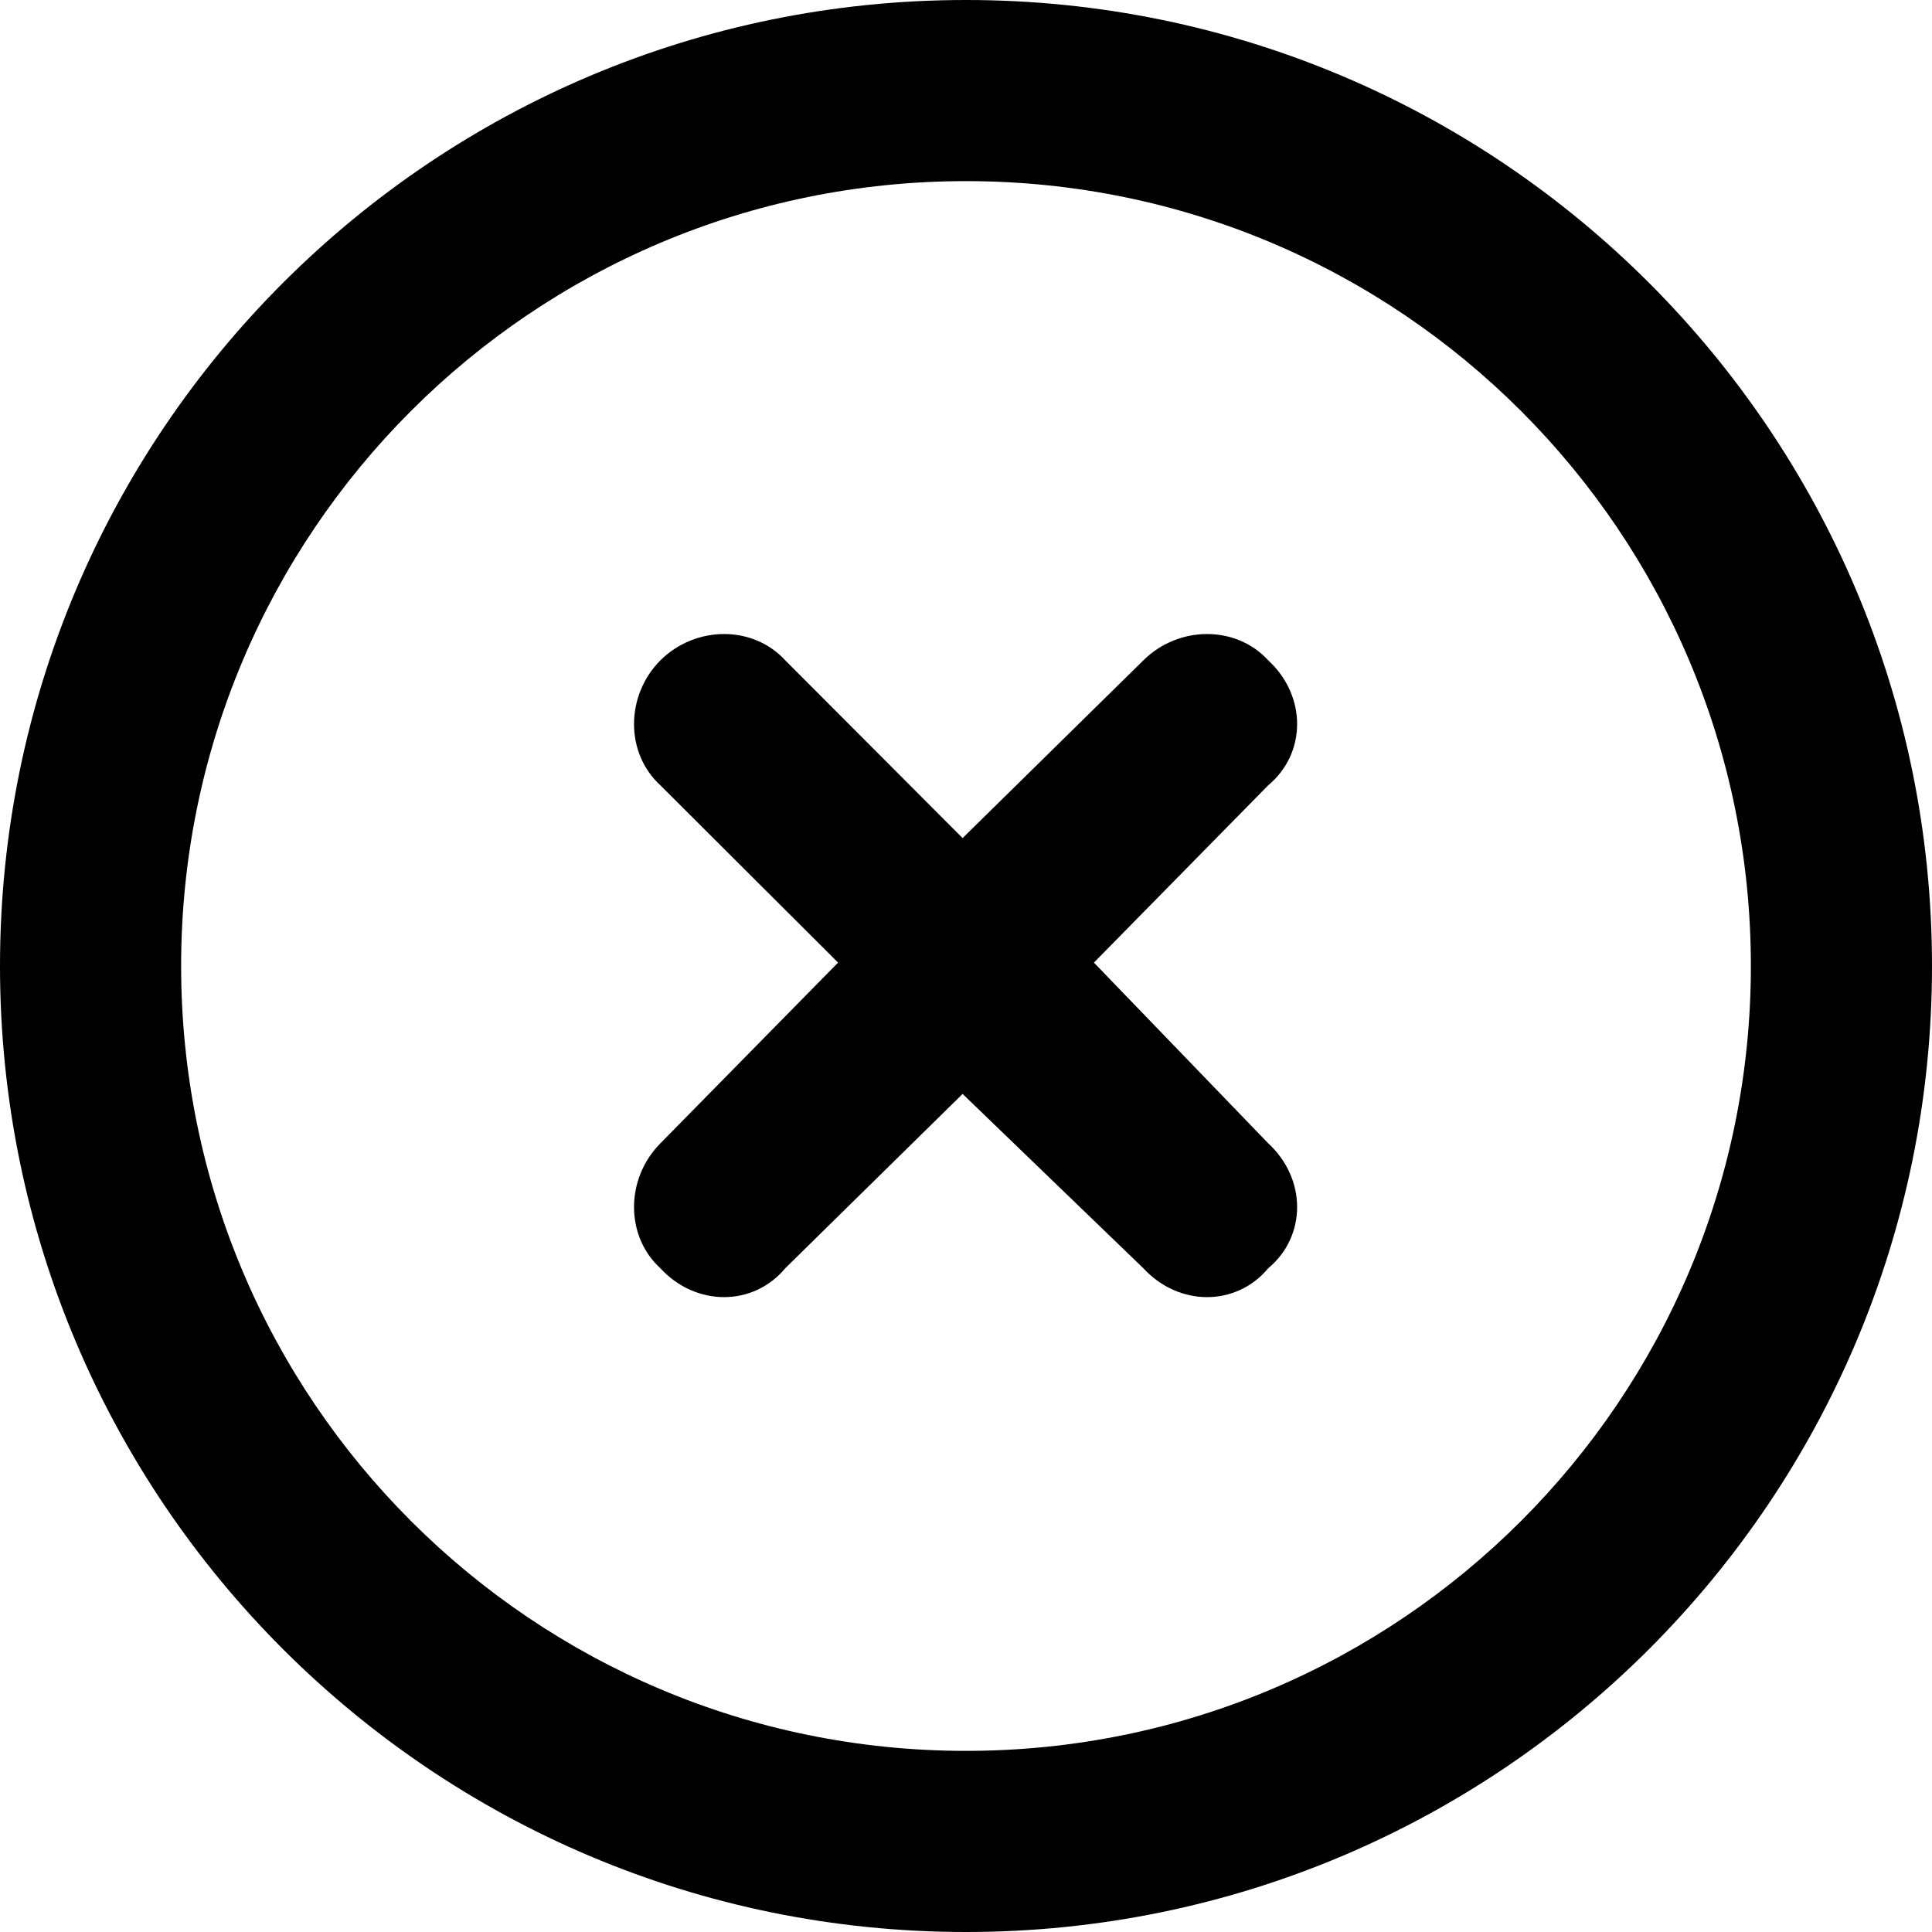
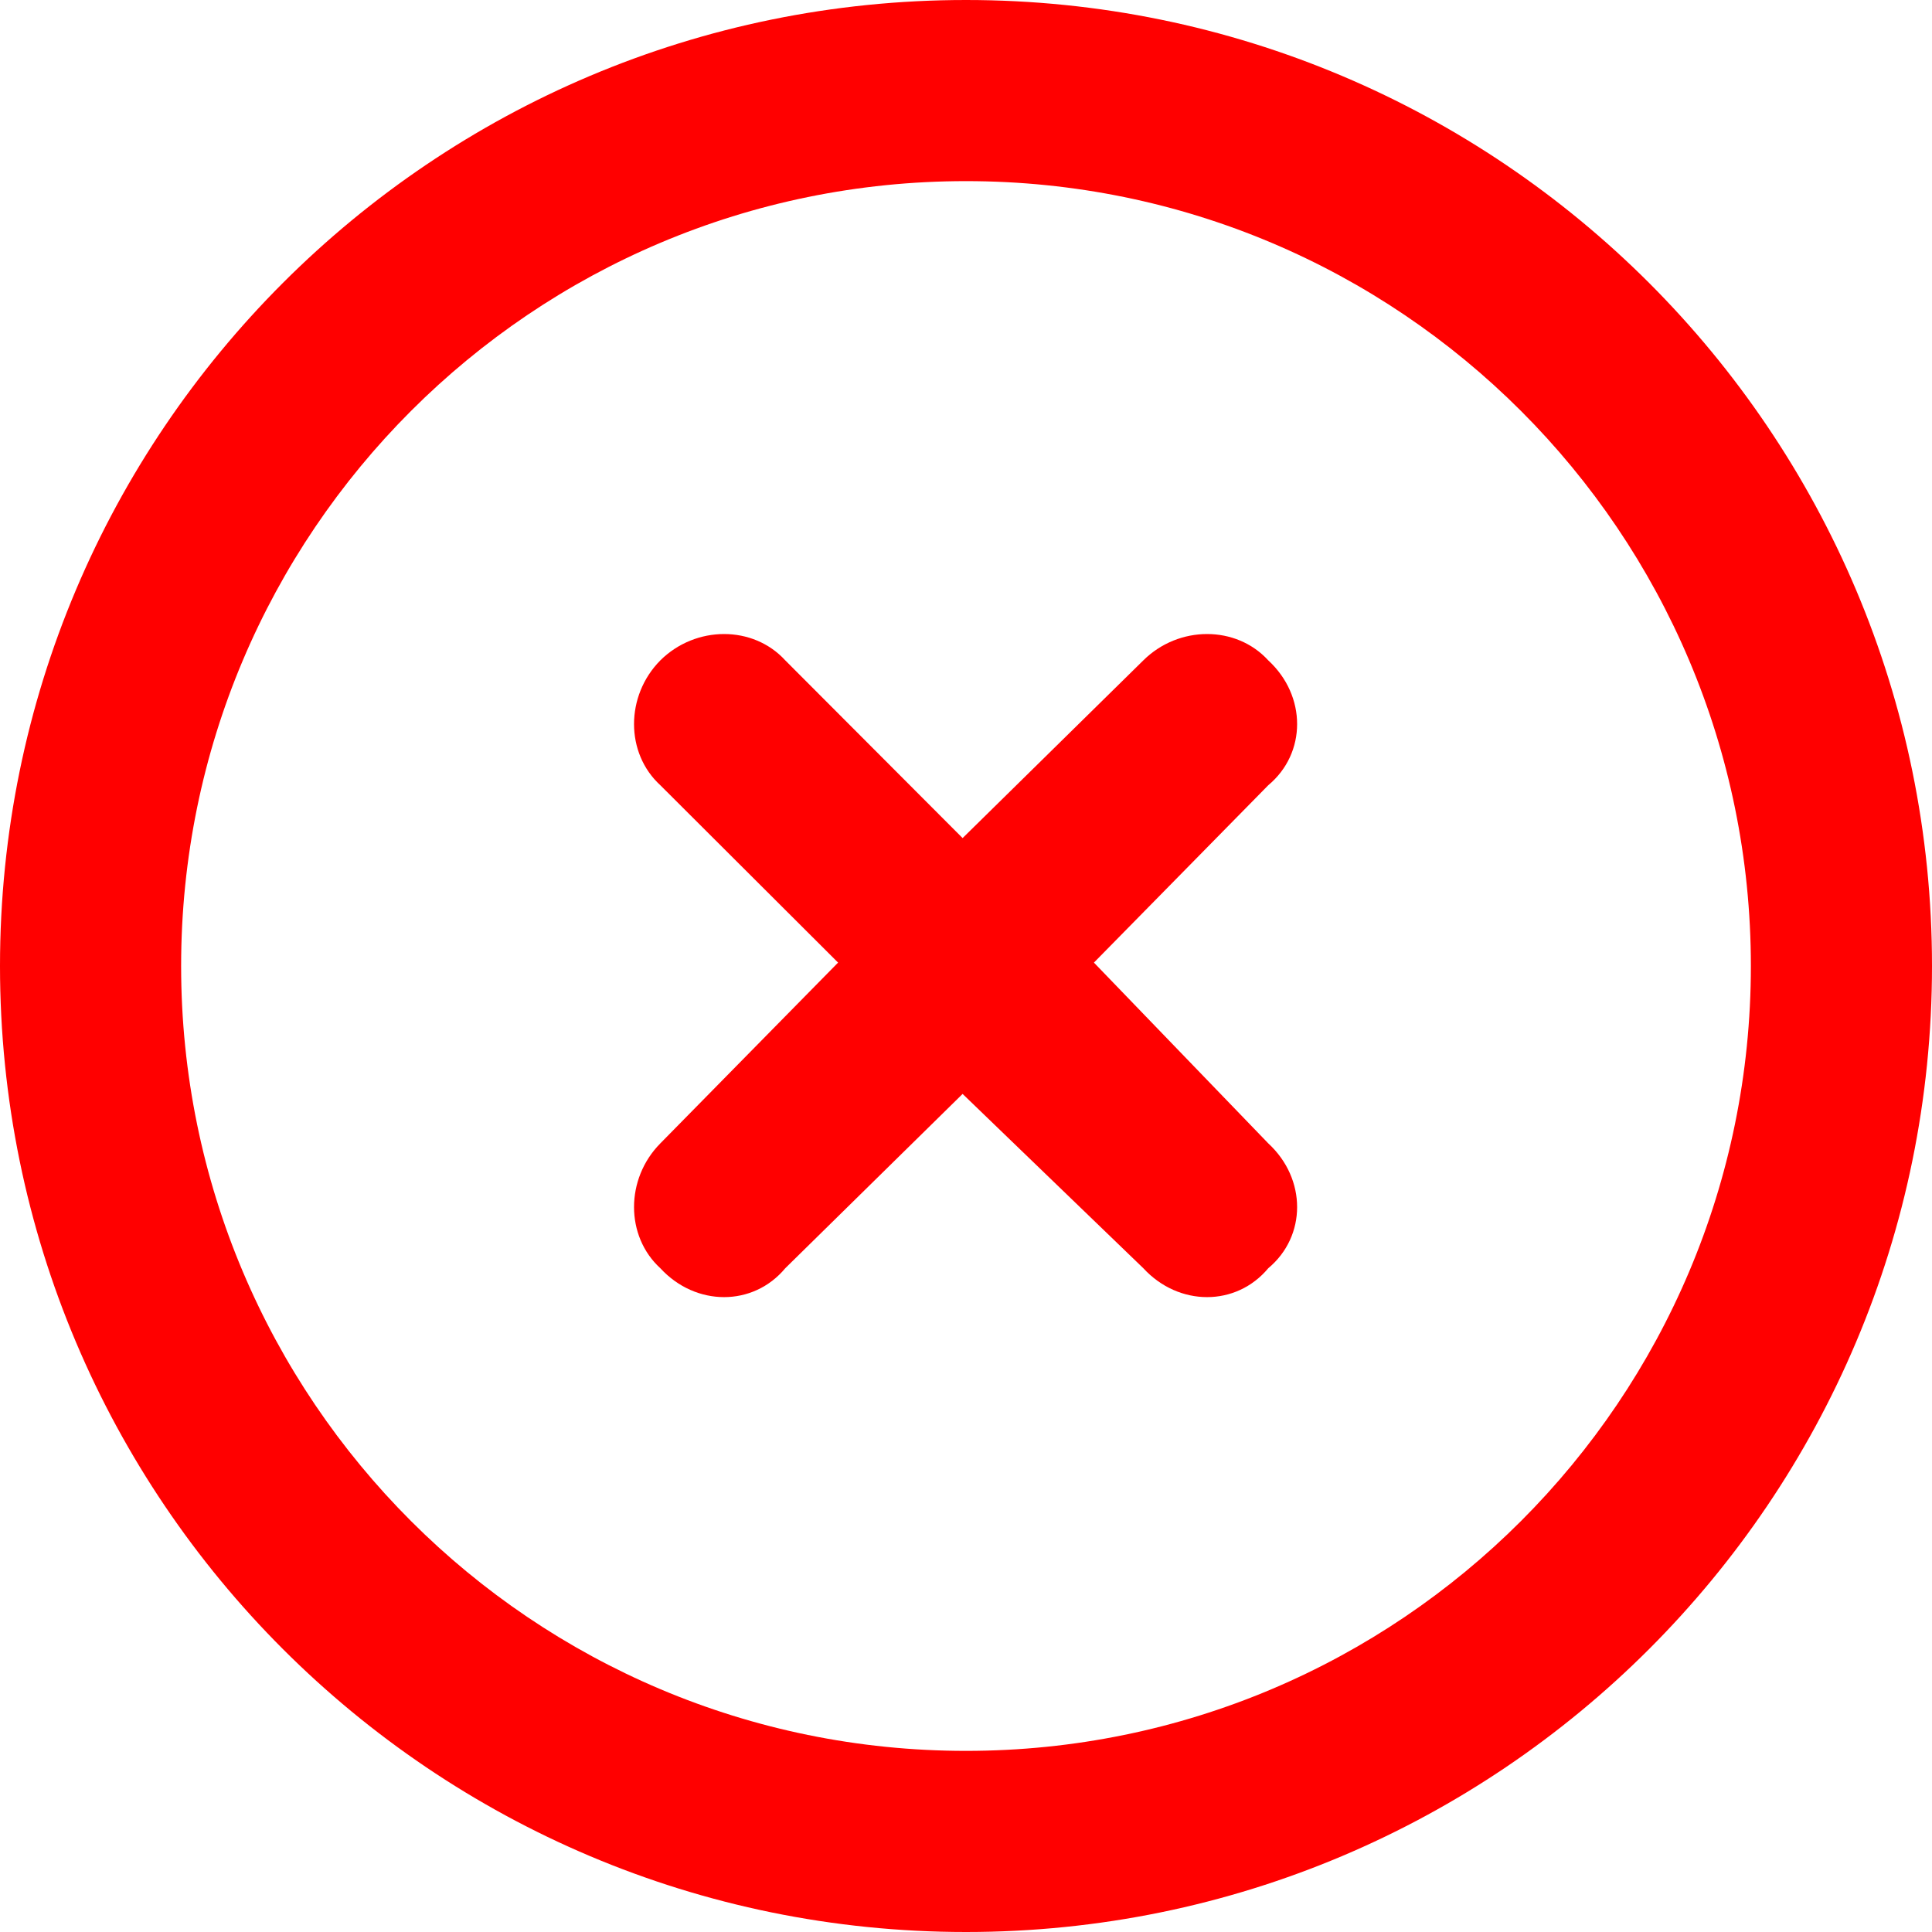
<svg xmlns="http://www.w3.org/2000/svg" viewBox="0 0 512 512">
-   <path d="M175 175C184.4 165.7 199.6 165.7 208.1 175L255.1 222.1L303 175C312.4 165.7 327.6 165.7 336.1 175C346.3 184.4 346.3 199.6 336.1 208.1L289.9 255.1L336.1 303C346.3 312.4 346.3 327.6 336.1 336.1C327.6 346.3 312.4 346.3 303 336.1L255.1 289.9L208.1 336.1C199.6 346.3 184.4 346.3 175 336.1C165.7 327.6 165.7 312.4 175 303L222.1 255.1L175 208.1C165.7 199.6 165.7 184.4 175 175V175zM512 256C512 397.4 397.4 512 256 512C114.6 512 0 397.4 0 256C0 114.6 114.6 0 256 0C397.4 0 512 114.6 512 256zM256 48C141.1 48 48 141.1 48 256C48 370.9 141.1 464 256 464C370.9 464 464 370.9 464 256C464 141.1 370.9 48 256 48z" />
+   <path fill="red" d="M175 175C184.4 165.7 199.6 165.7 208.1 175L255.1 222.1L303 175C312.4 165.7 327.6 165.7 336.1 175C346.3 184.4 346.3 199.6 336.1 208.1L289.9 255.1L336.1 303C346.3 312.4 346.3 327.6 336.1 336.1C327.6 346.3 312.4 346.3 303 336.1L255.1 289.9L208.1 336.1C199.6 346.3 184.4 346.3 175 336.1C165.7 327.6 165.7 312.4 175 303L222.1 255.1L175 208.1C165.7 199.6 165.7 184.4 175 175V175zM512 256C512 397.4 397.4 512 256 512C114.6 512 0 397.4 0 256C0 114.6 114.6 0 256 0C397.4 0 512 114.6 512 256zM256 48C141.1 48 48 141.1 48 256C48 370.9 141.1 464 256 464C370.9 464 464 370.9 464 256C464 141.1 370.9 48 256 48z" />
</svg>
